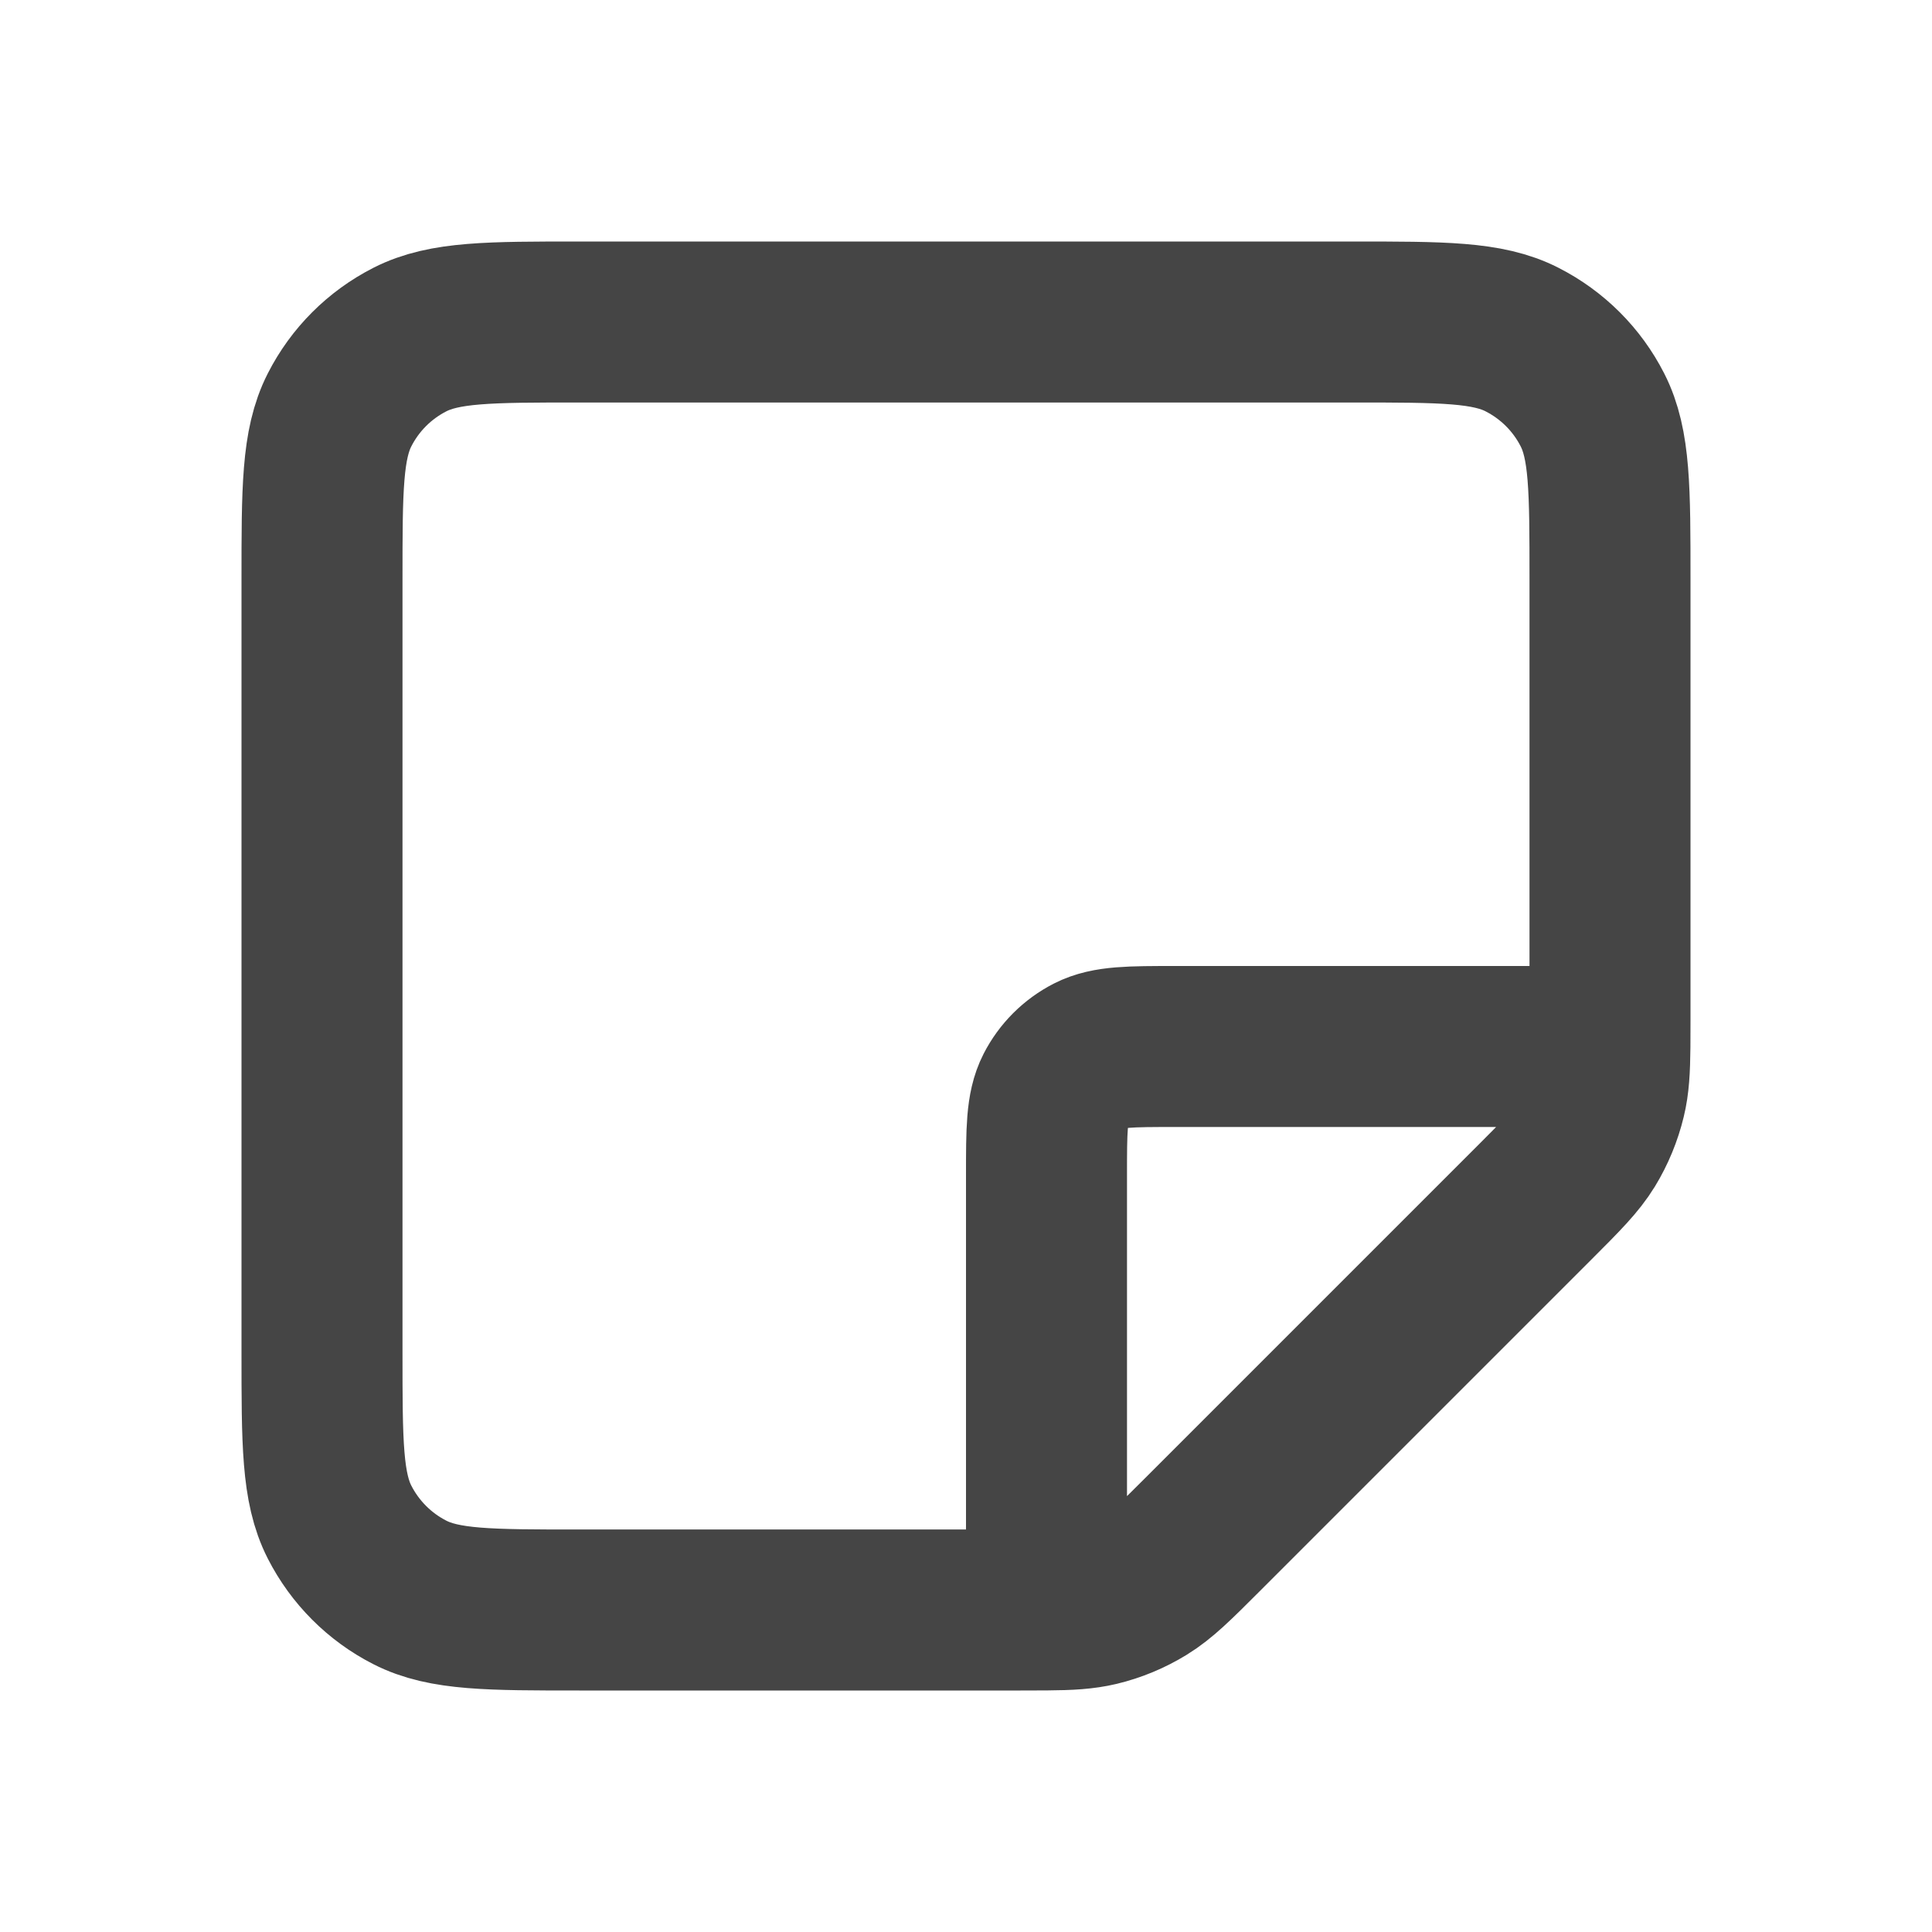
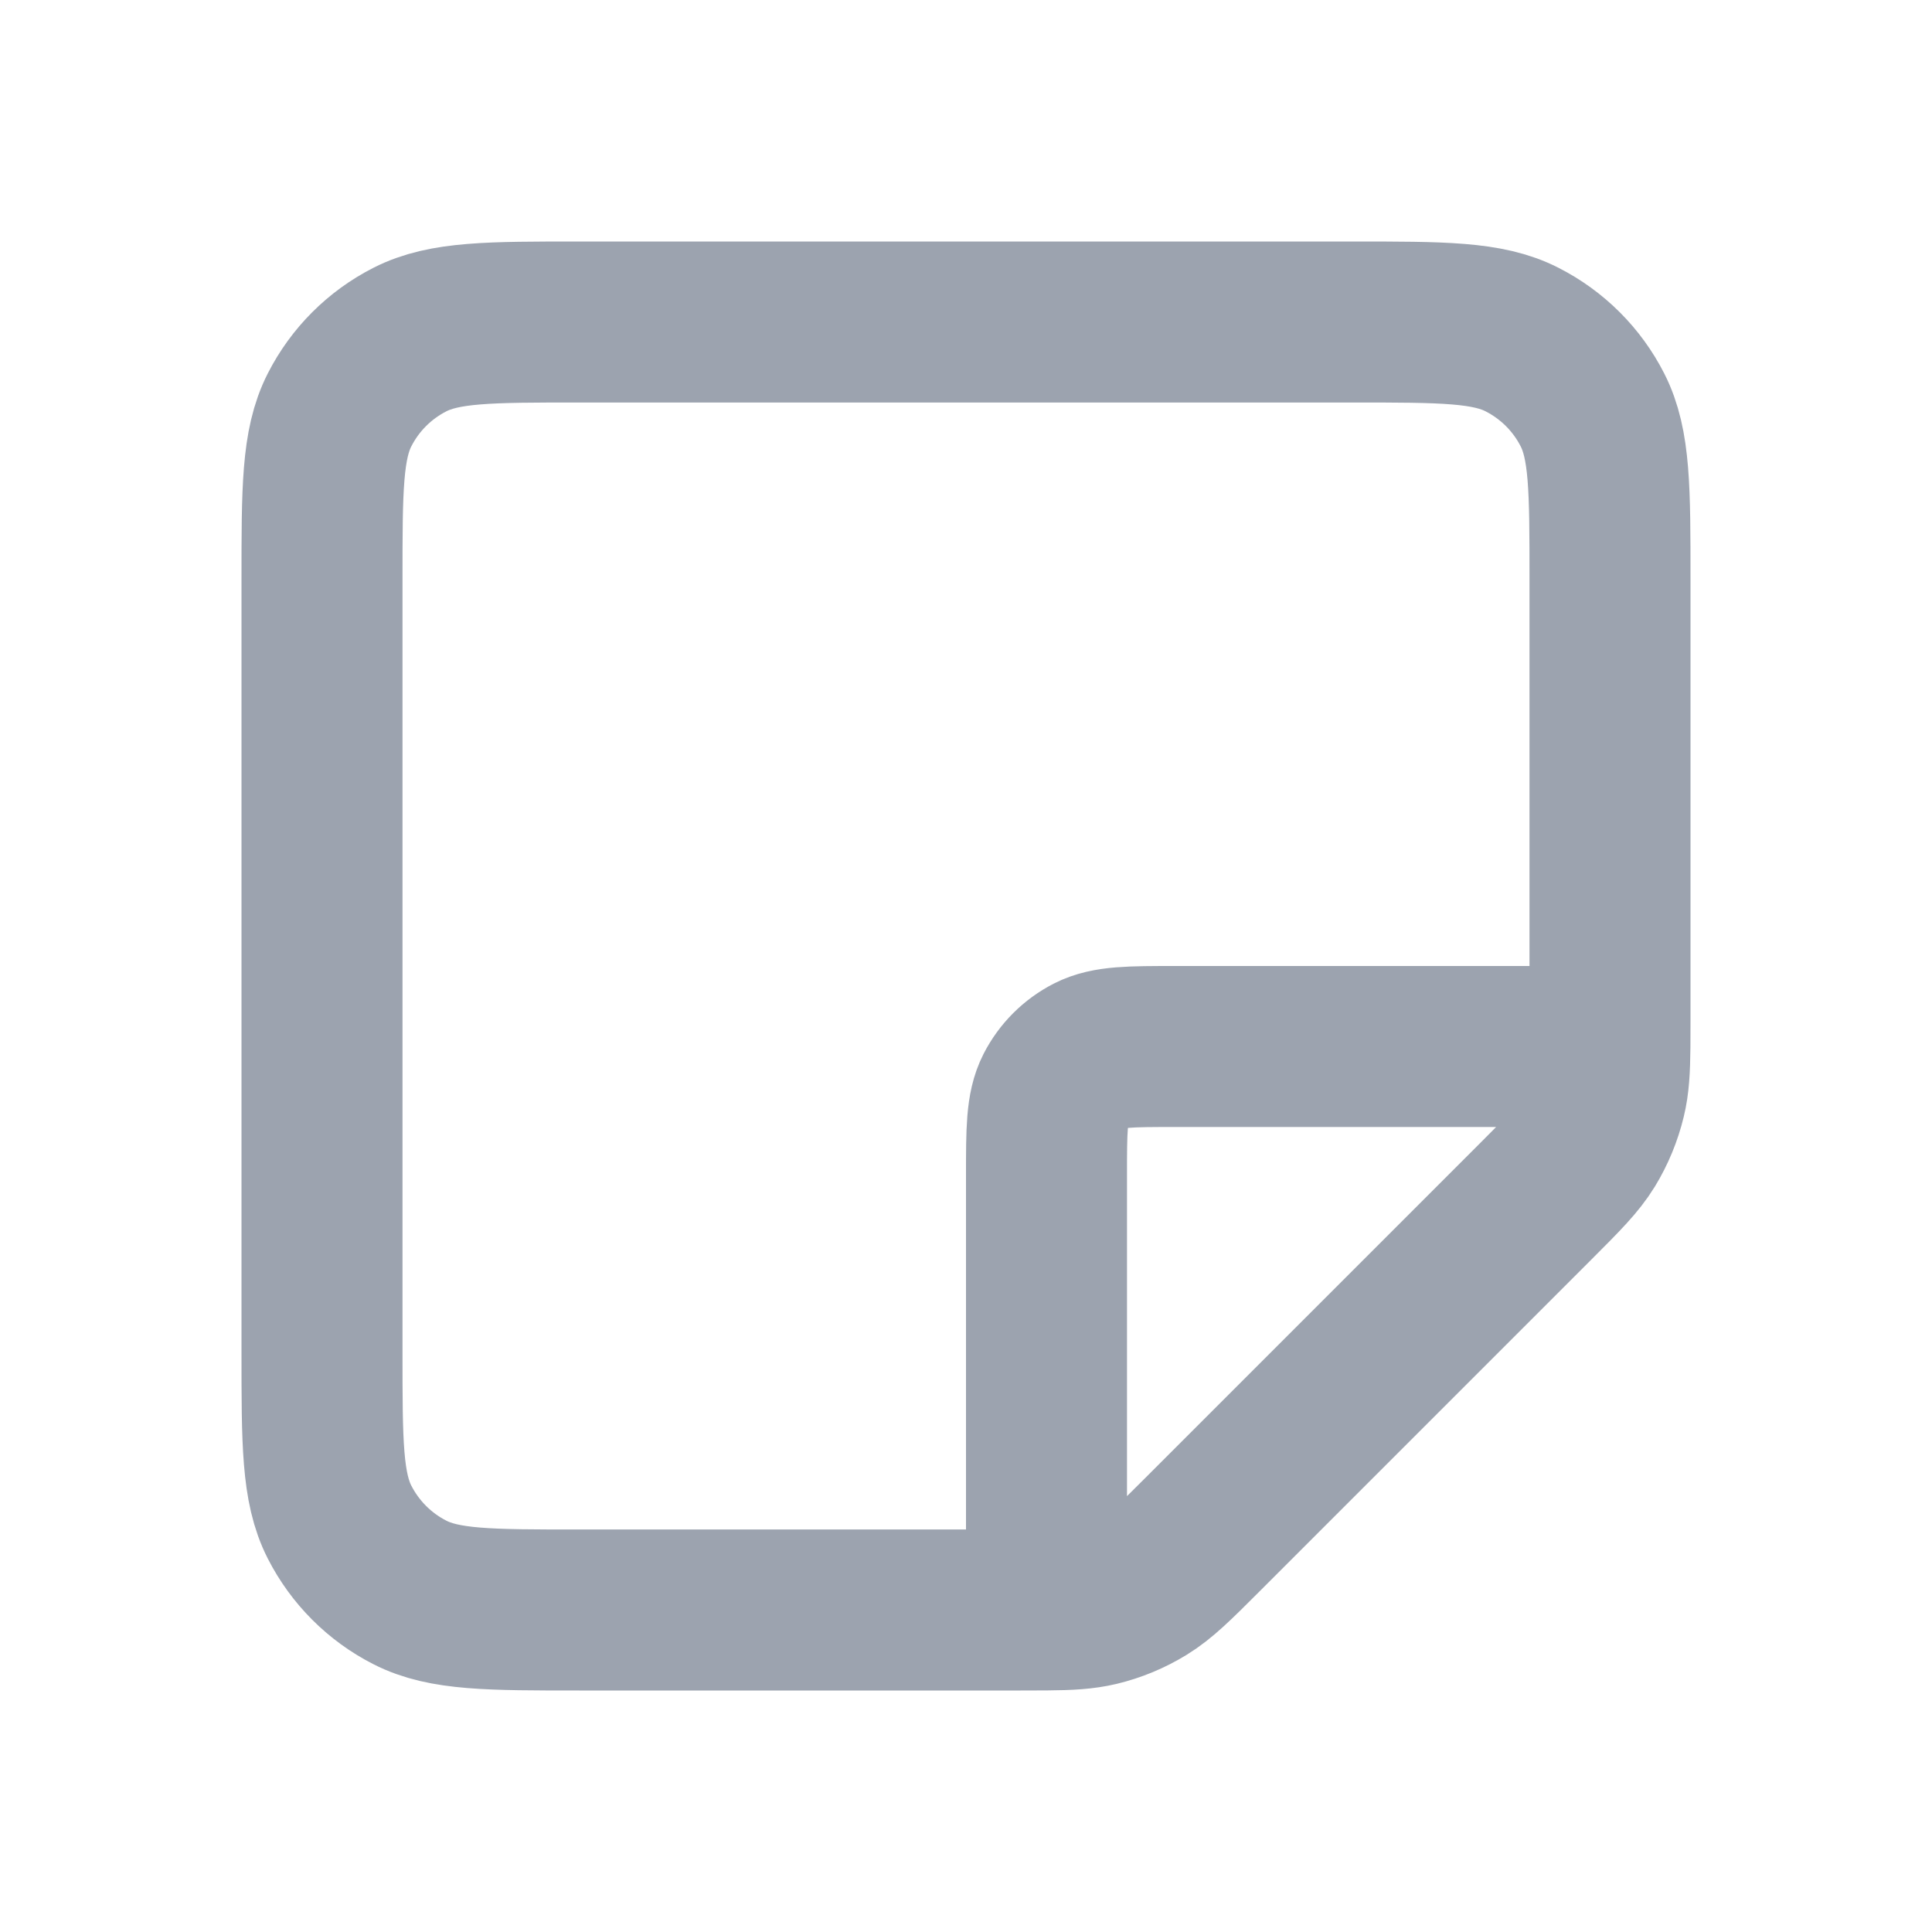
<svg xmlns="http://www.w3.org/2000/svg" width="24" height="24" viewBox="0 0 24 24" fill="none">
-   <path d="M13 19.999C12.905 20 12.799 20 12.677 20H7.197C6.079 20 5.519 20 5.092 19.782C4.715 19.59 4.41 19.284 4.218 18.908C4 18.48 4 17.92 4 16.8V7.2C4 6.08 4 5.52 4.218 5.092C4.41 4.715 4.715 4.41 5.092 4.218C5.52 4 6.08 4 7.2 4H16.8C17.92 4 18.48 4 18.907 4.218C19.284 4.41 19.59 4.715 19.782 5.092C20 5.519 20 6.079 20 7.197V12.675C20 12.797 20 12.905 19.999 13M13 19.999C13.286 19.997 13.466 19.986 13.639 19.945C13.843 19.896 14.038 19.815 14.217 19.705C14.419 19.581 14.592 19.409 14.938 19.063L19.063 14.938C19.409 14.592 19.581 14.419 19.705 14.217C19.814 14.038 19.895 13.842 19.944 13.638C19.986 13.466 19.996 13.286 19.999 13M13 19.999V14.6C13 14.04 13 13.76 13.109 13.546C13.205 13.358 13.358 13.205 13.546 13.109C13.76 13 14.04 13 14.6 13H19.999" stroke="#454545" stroke-width="2" stroke-linecap="round" stroke-linejoin="round" />
+   <path d="M13 19.999C12.905 20 12.799 20 12.677 20H7.197C6.079 20 5.519 20 5.092 19.782C4.715 19.59 4.41 19.284 4.218 18.908C4 18.48 4 17.92 4 16.8V7.2C4 6.08 4 5.52 4.218 5.092C4.41 4.715 4.715 4.41 5.092 4.218C5.52 4 6.08 4 7.2 4H16.8C17.92 4 18.48 4 18.907 4.218C19.284 4.41 19.59 4.715 19.782 5.092C20 5.519 20 6.079 20 7.197V12.675C20 12.797 20 12.905 19.999 13M13 19.999C13.286 19.997 13.466 19.986 13.639 19.945C13.843 19.896 14.038 19.815 14.217 19.705C14.419 19.581 14.592 19.409 14.938 19.063L19.063 14.938C19.409 14.592 19.581 14.419 19.705 14.217C19.814 14.038 19.895 13.842 19.944 13.638C19.986 13.466 19.996 13.286 19.999 13M13 19.999V14.6C13 14.04 13 13.76 13.109 13.546C13.205 13.358 13.358 13.205 13.546 13.109C13.76 13 14.04 13 14.6 13H19.999" stroke="#9ca3af" stroke-width="2" stroke-linecap="round" stroke-linejoin="round" />
</svg>
